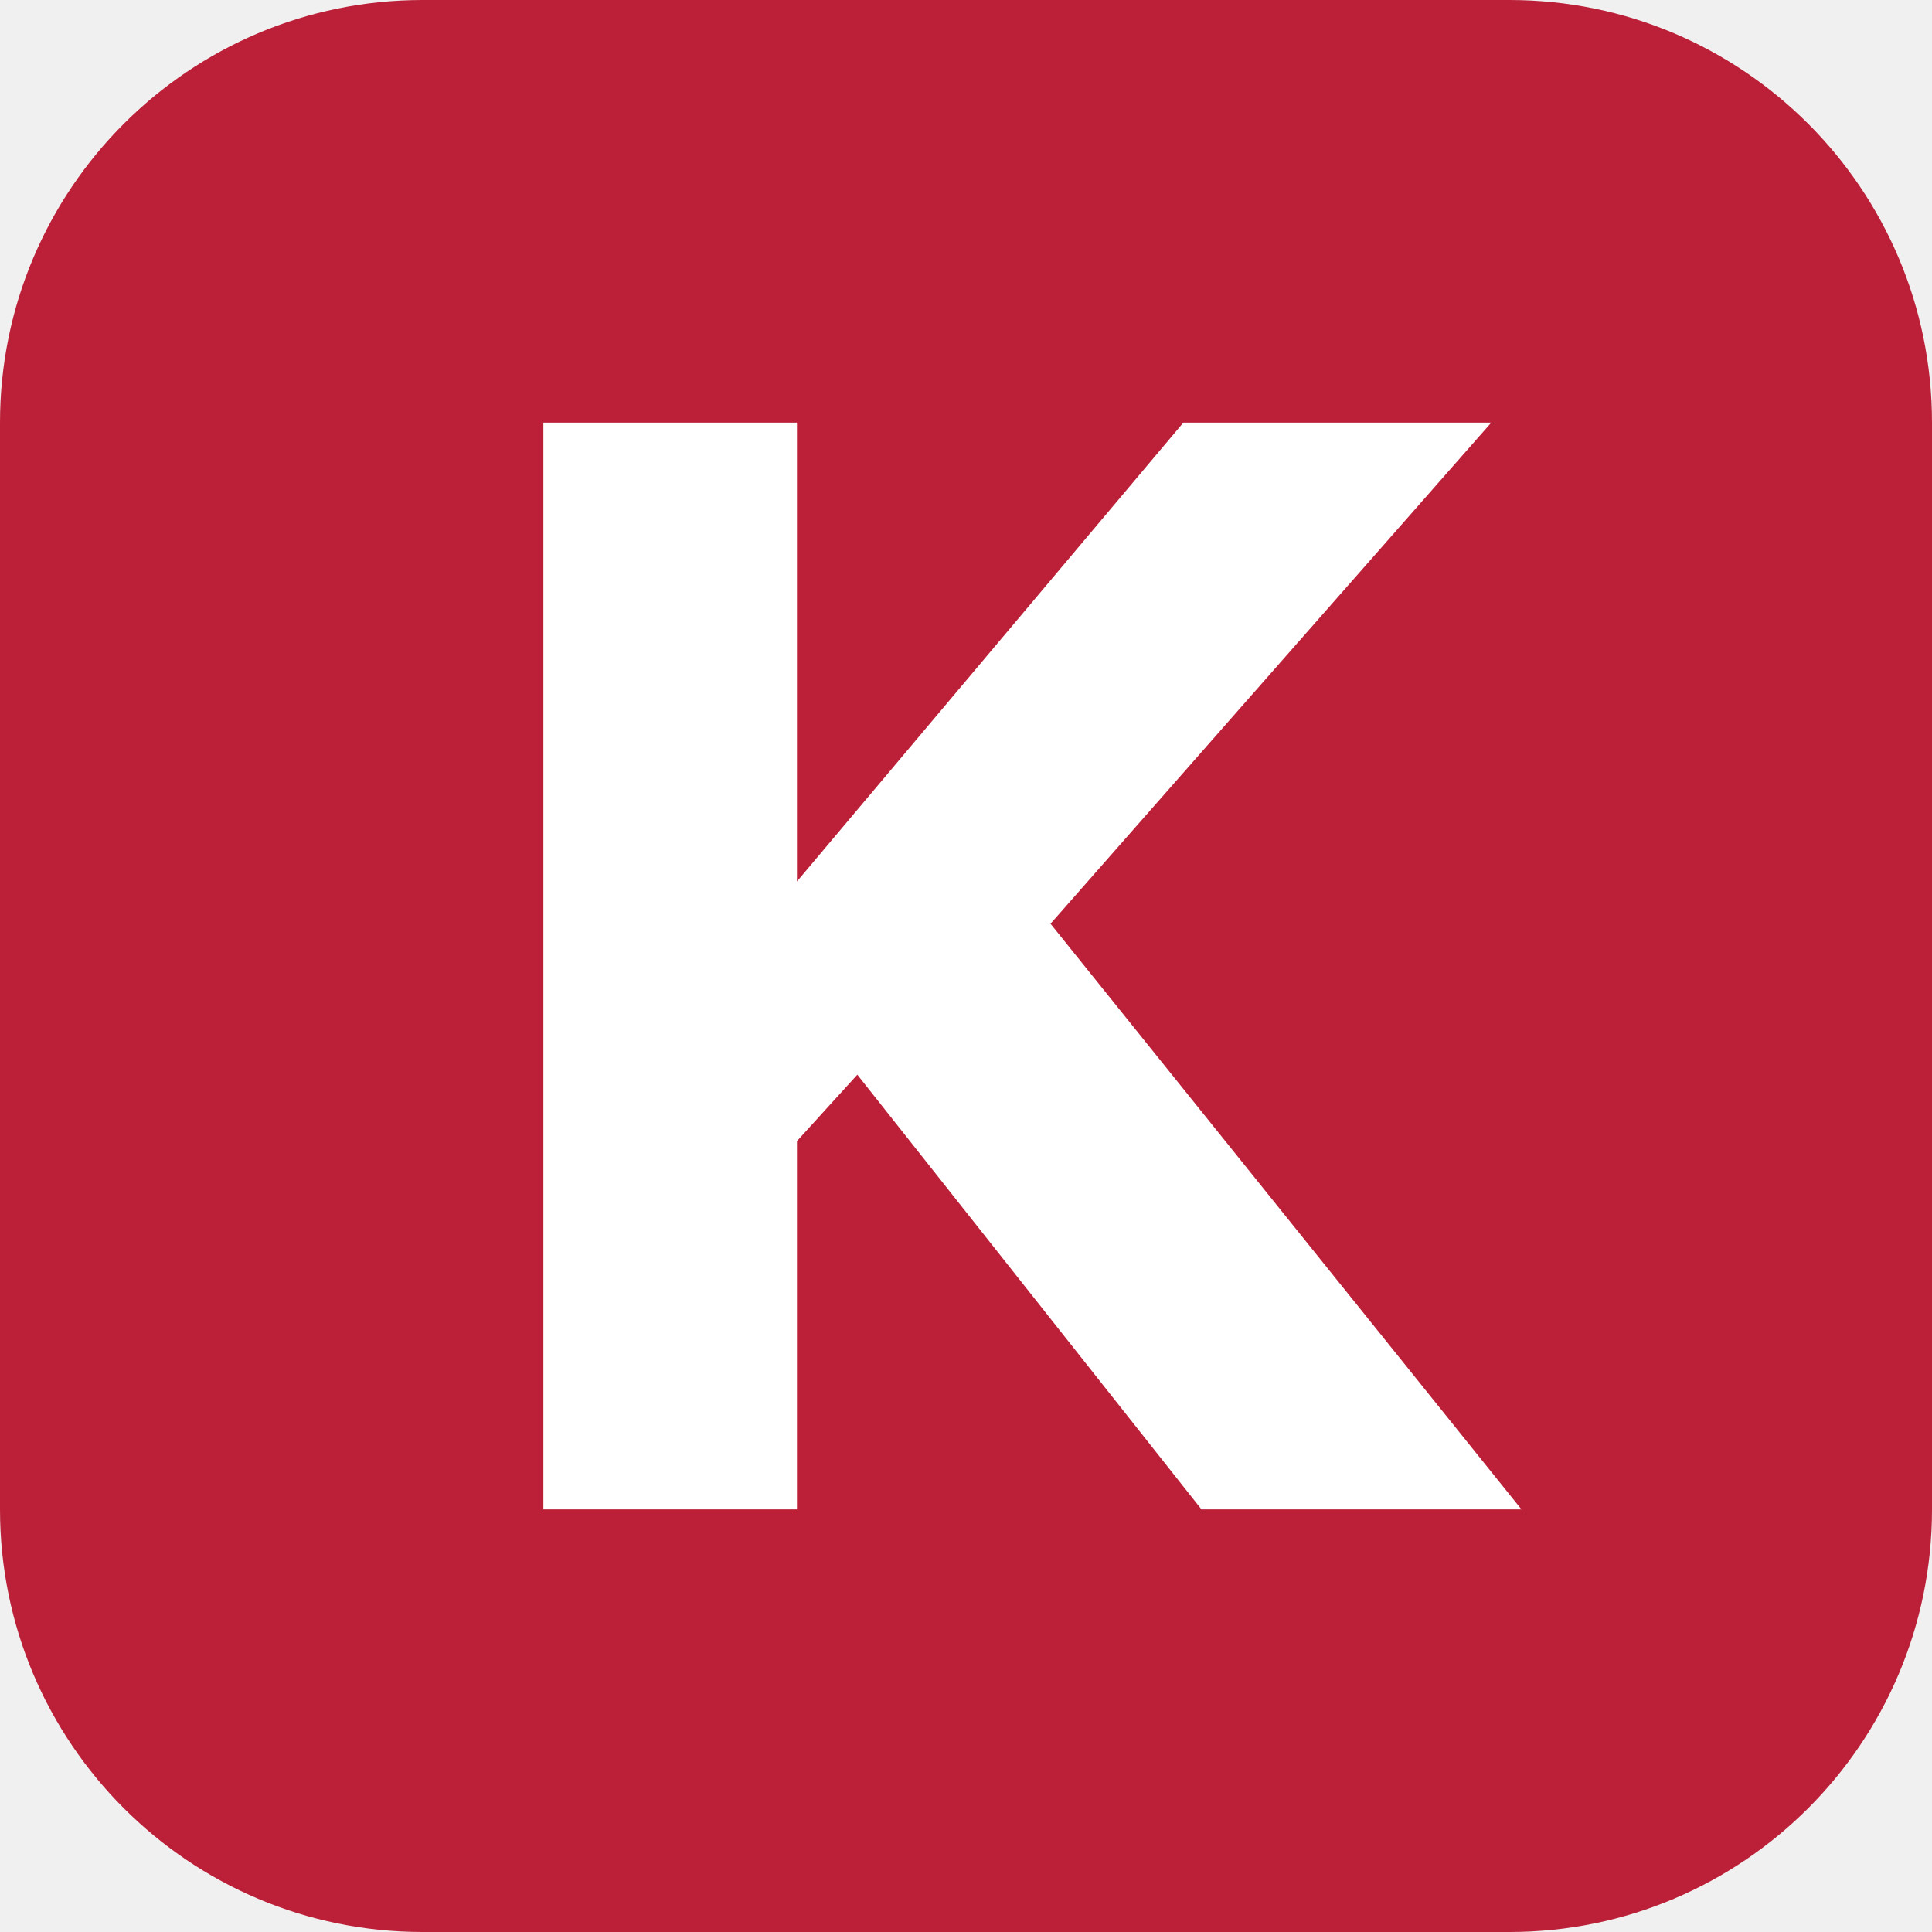
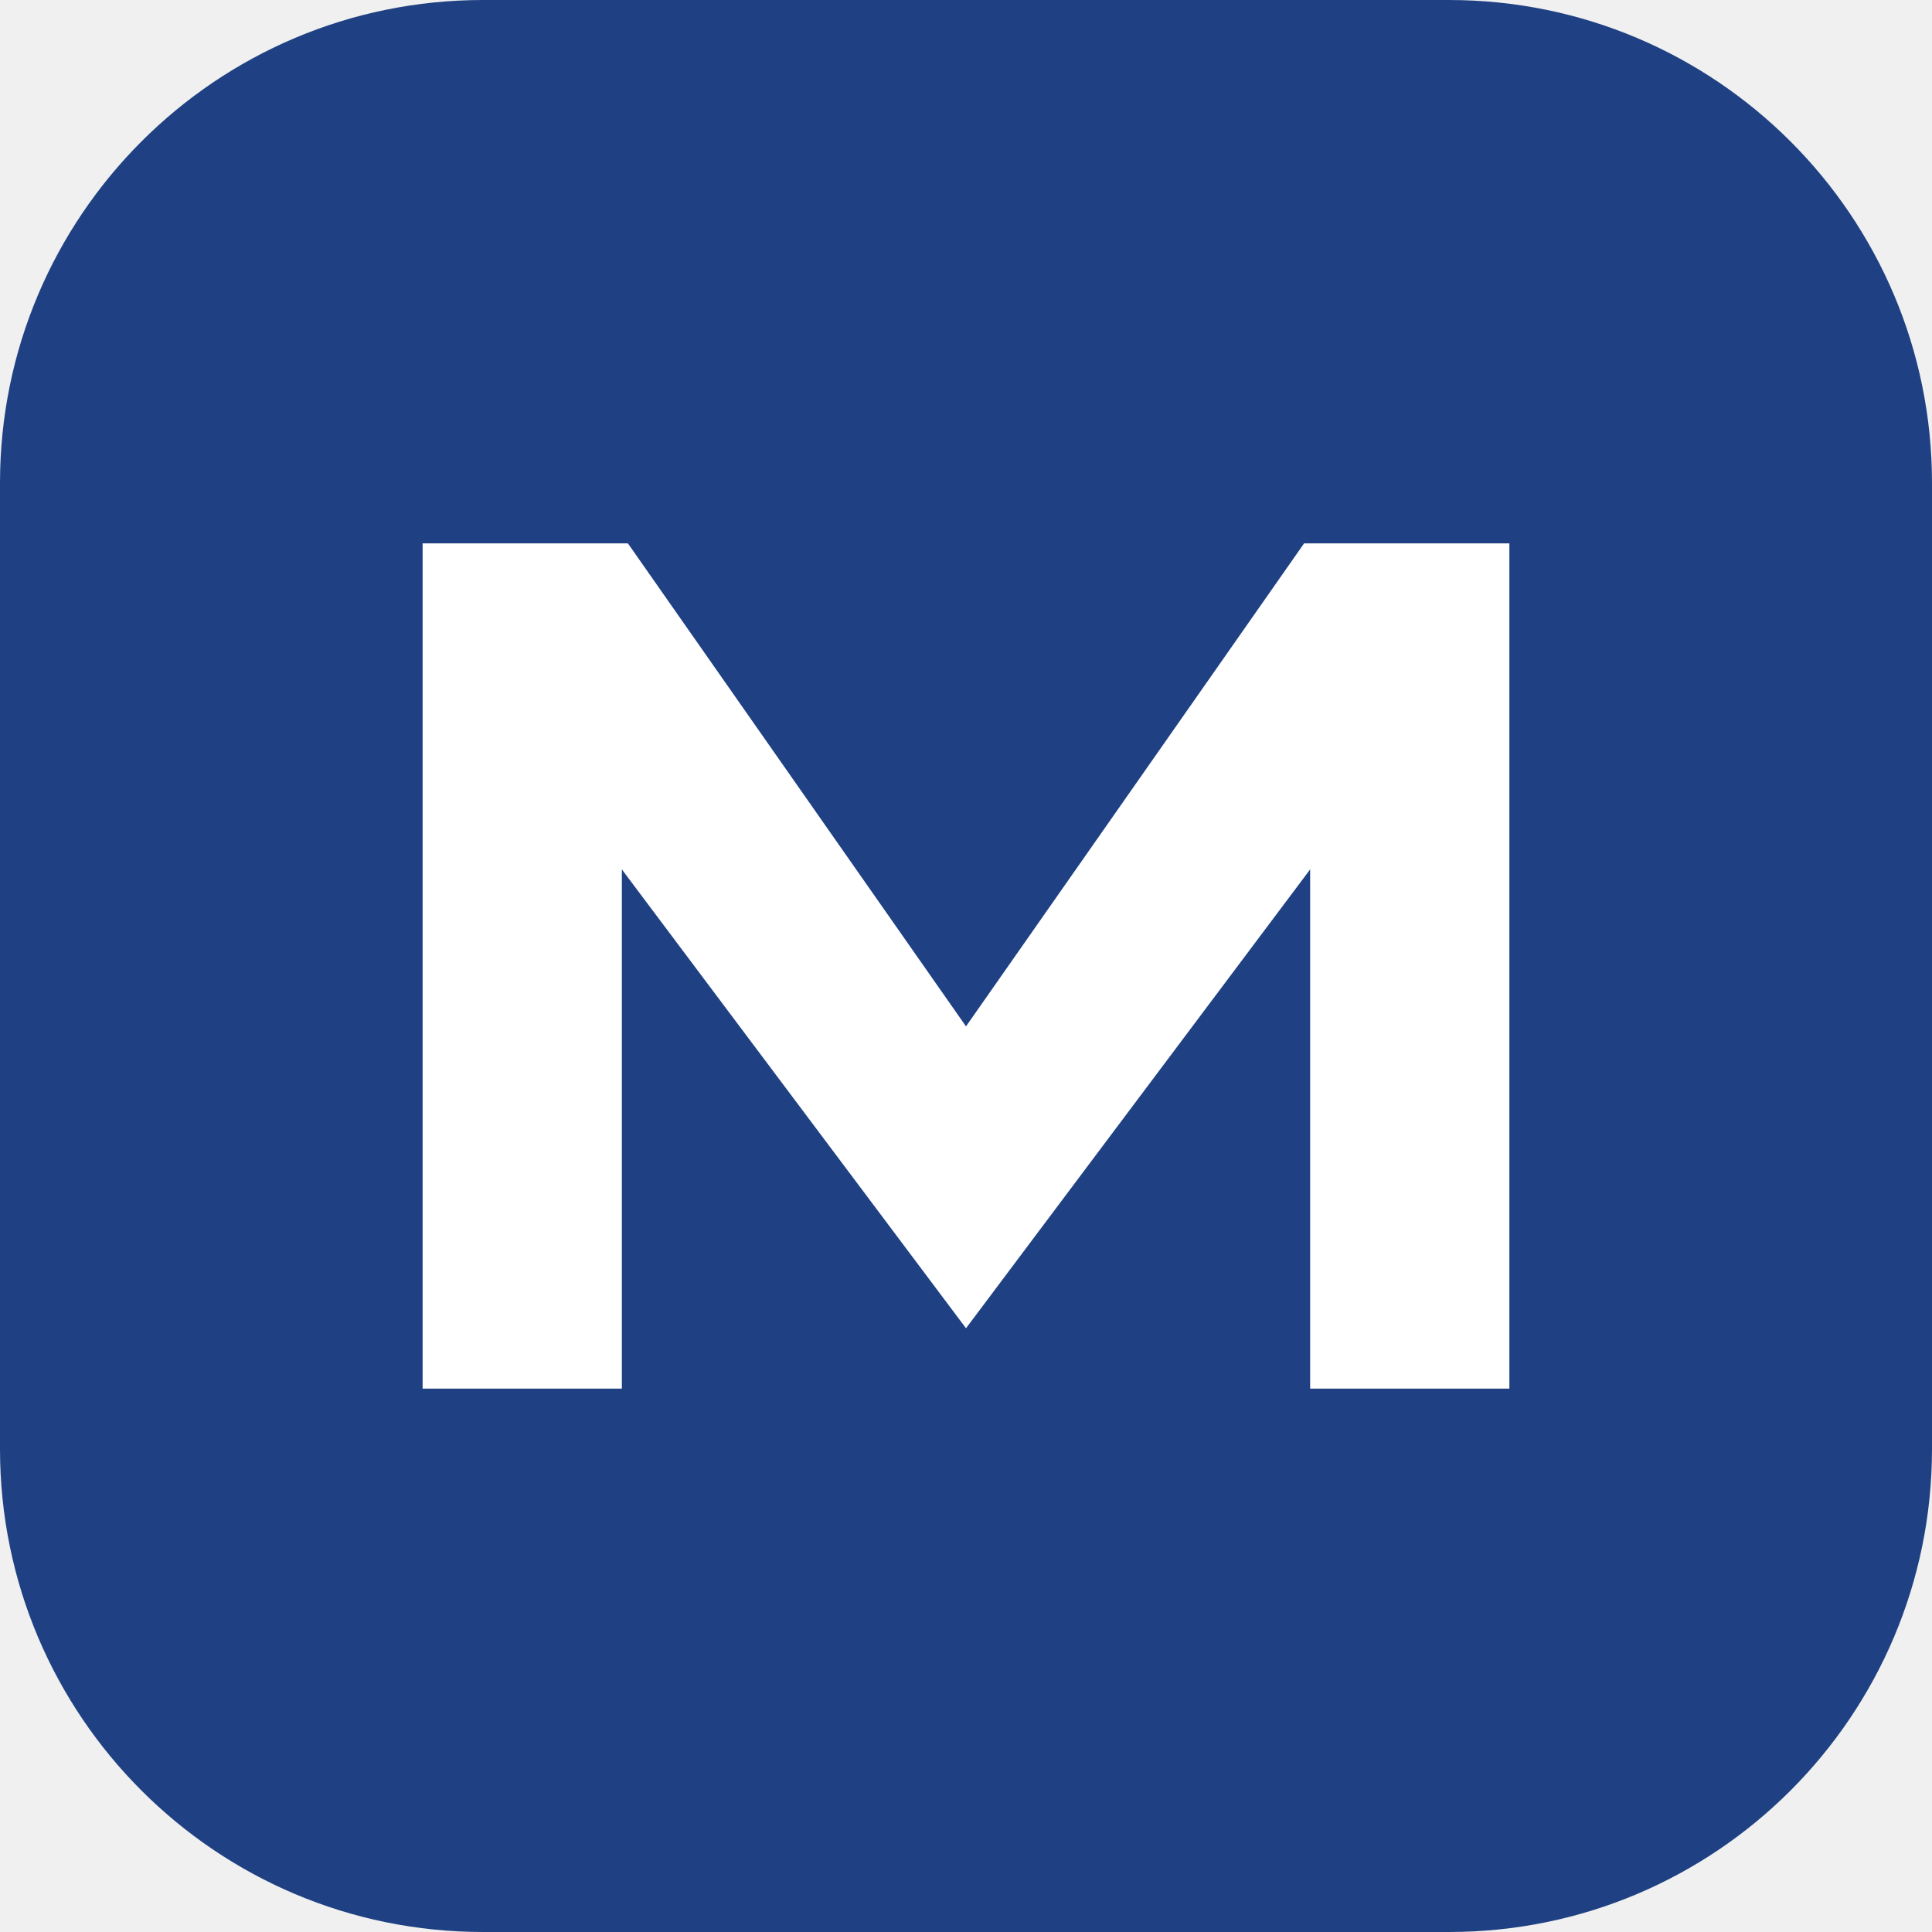
<svg xmlns="http://www.w3.org/2000/svg" viewBox="0 0 32 32">
-   <rect width="32" height="32" rx="7" fill="#bc2038" />
-   <path d="M9 7h4.2v7.6L19.6 7h5.1l-7.3 8.3L25.2 25h-5.3l-5.7-7.2-1 1.1V25H9z" fill="#fff" />
+   <rect width="32" height="32" rx="8" fill="#1F4183" />
+   <path d="M7 23V9h3.4l5.6 8 5.6-8H25v14h-3.3v-8.6L16 22l-5.7-7.6V23z" fill="#fff" />
</svg>
